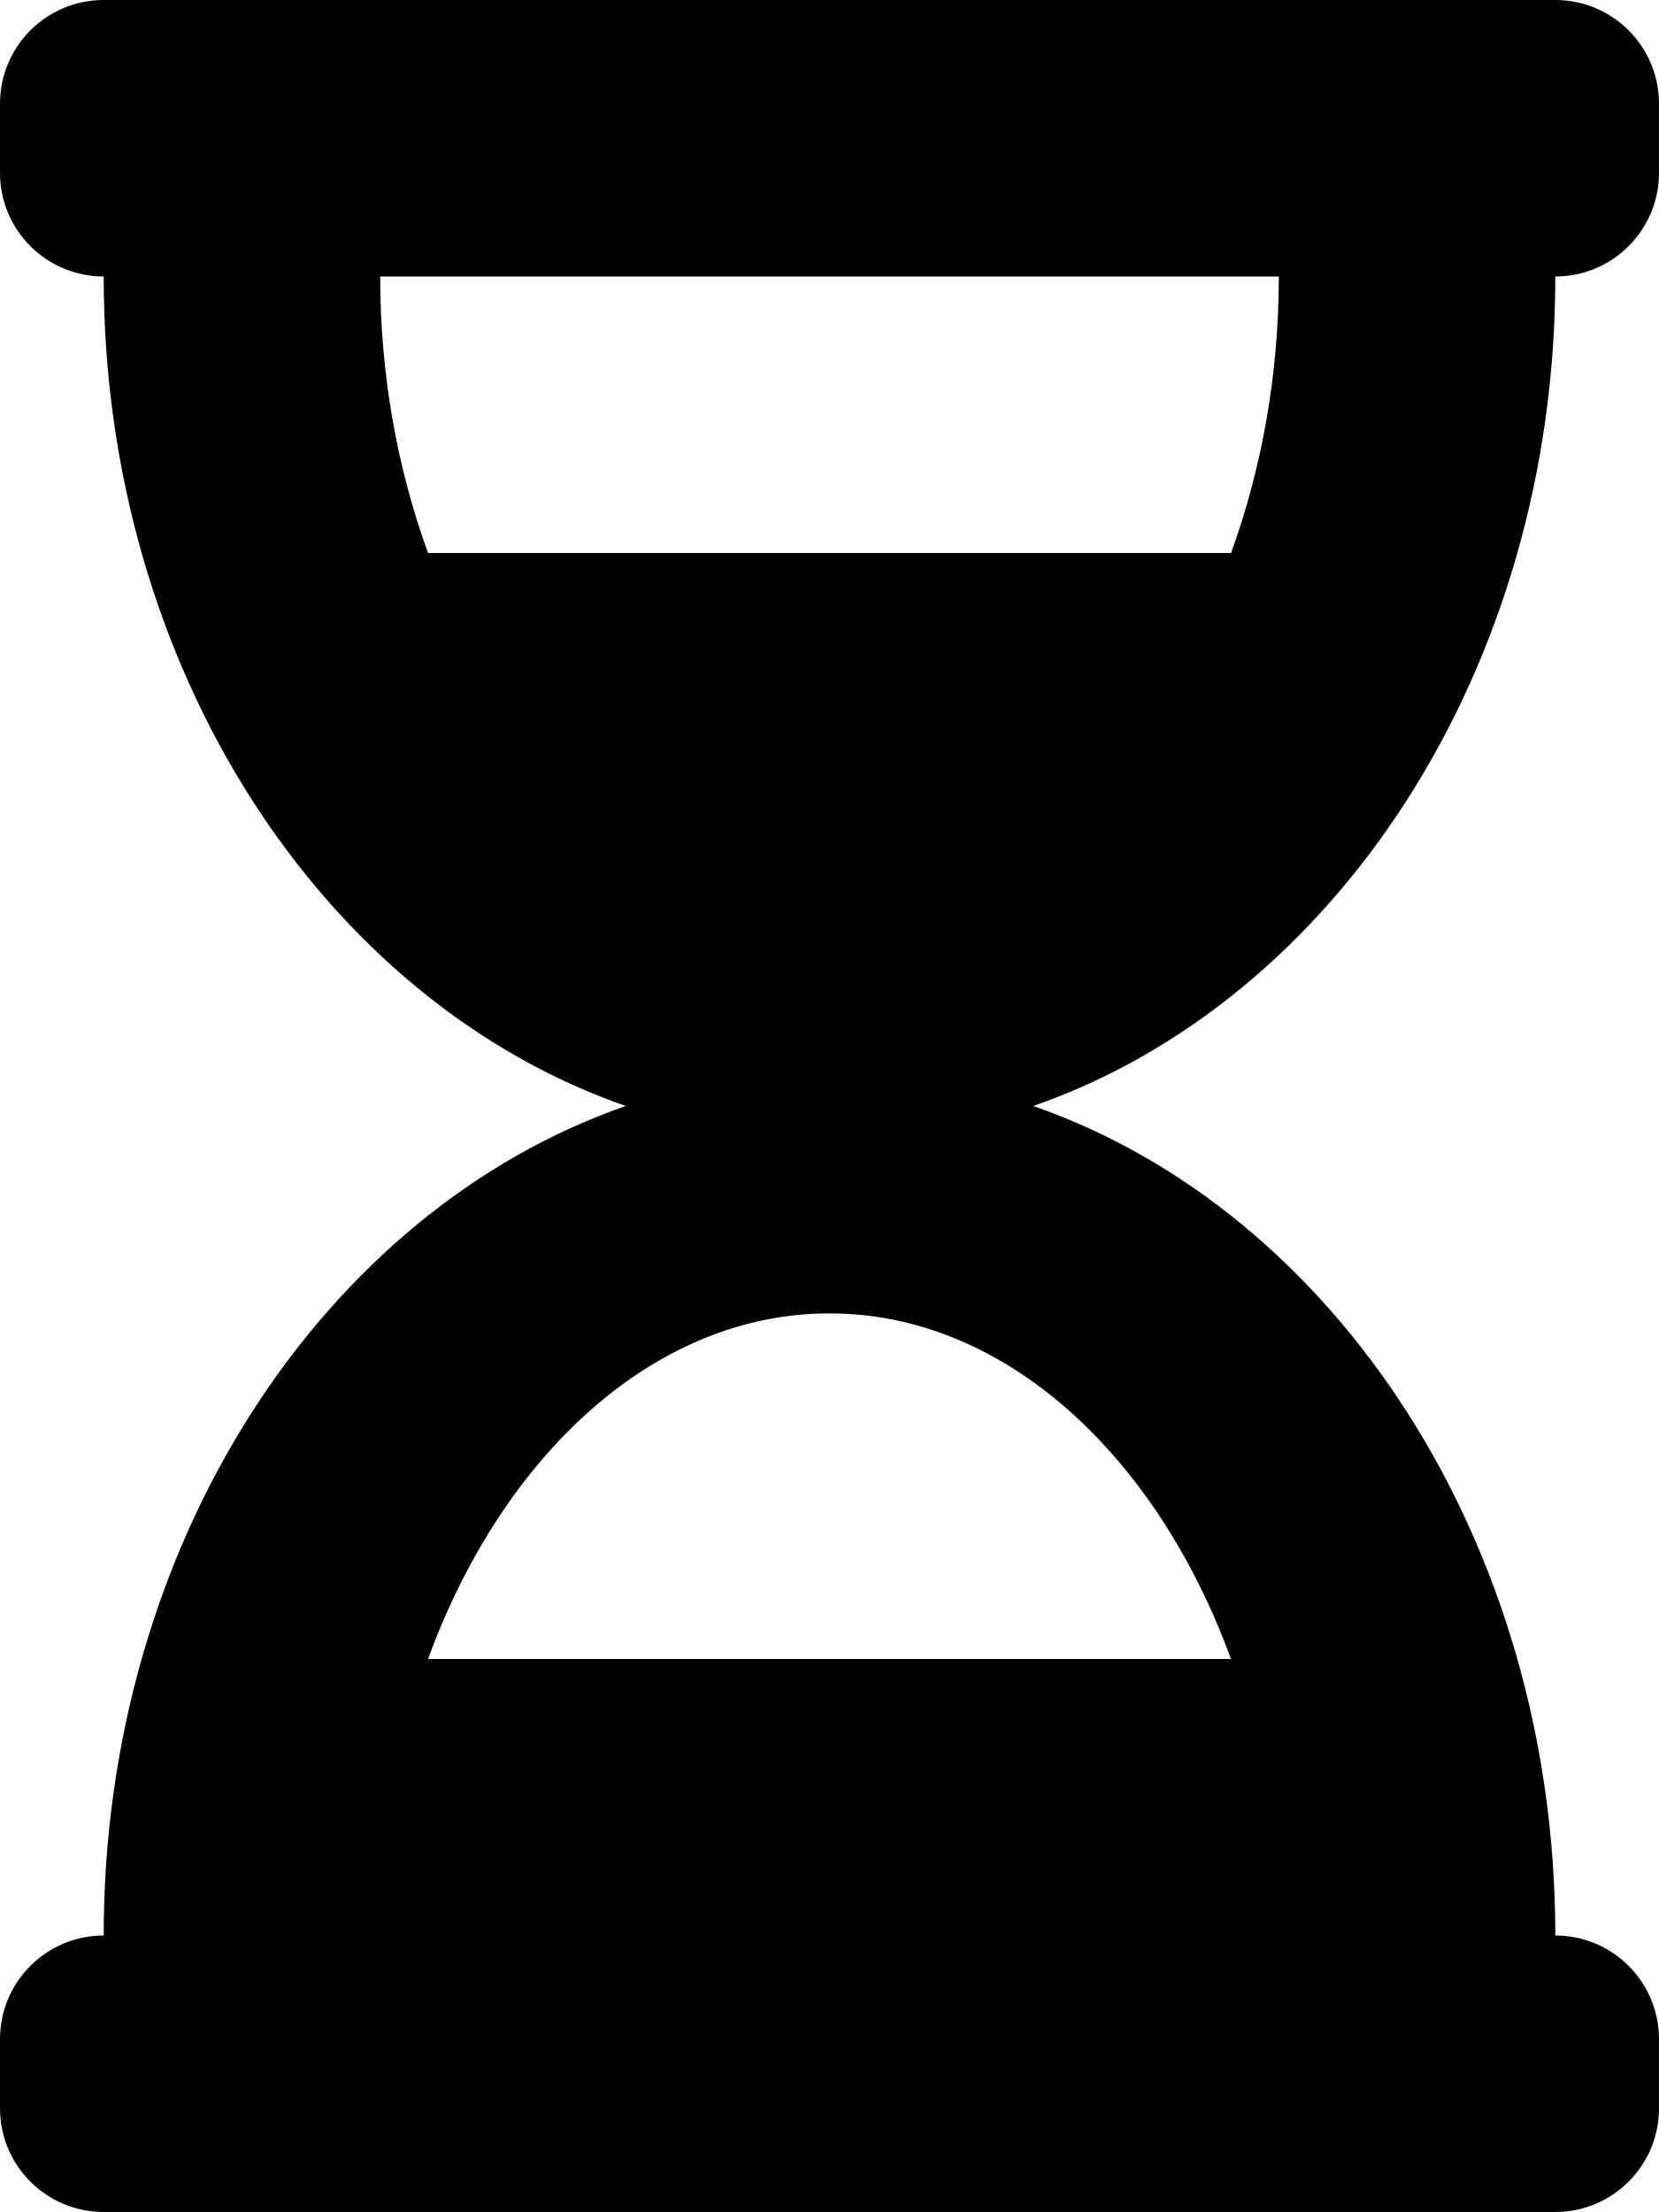
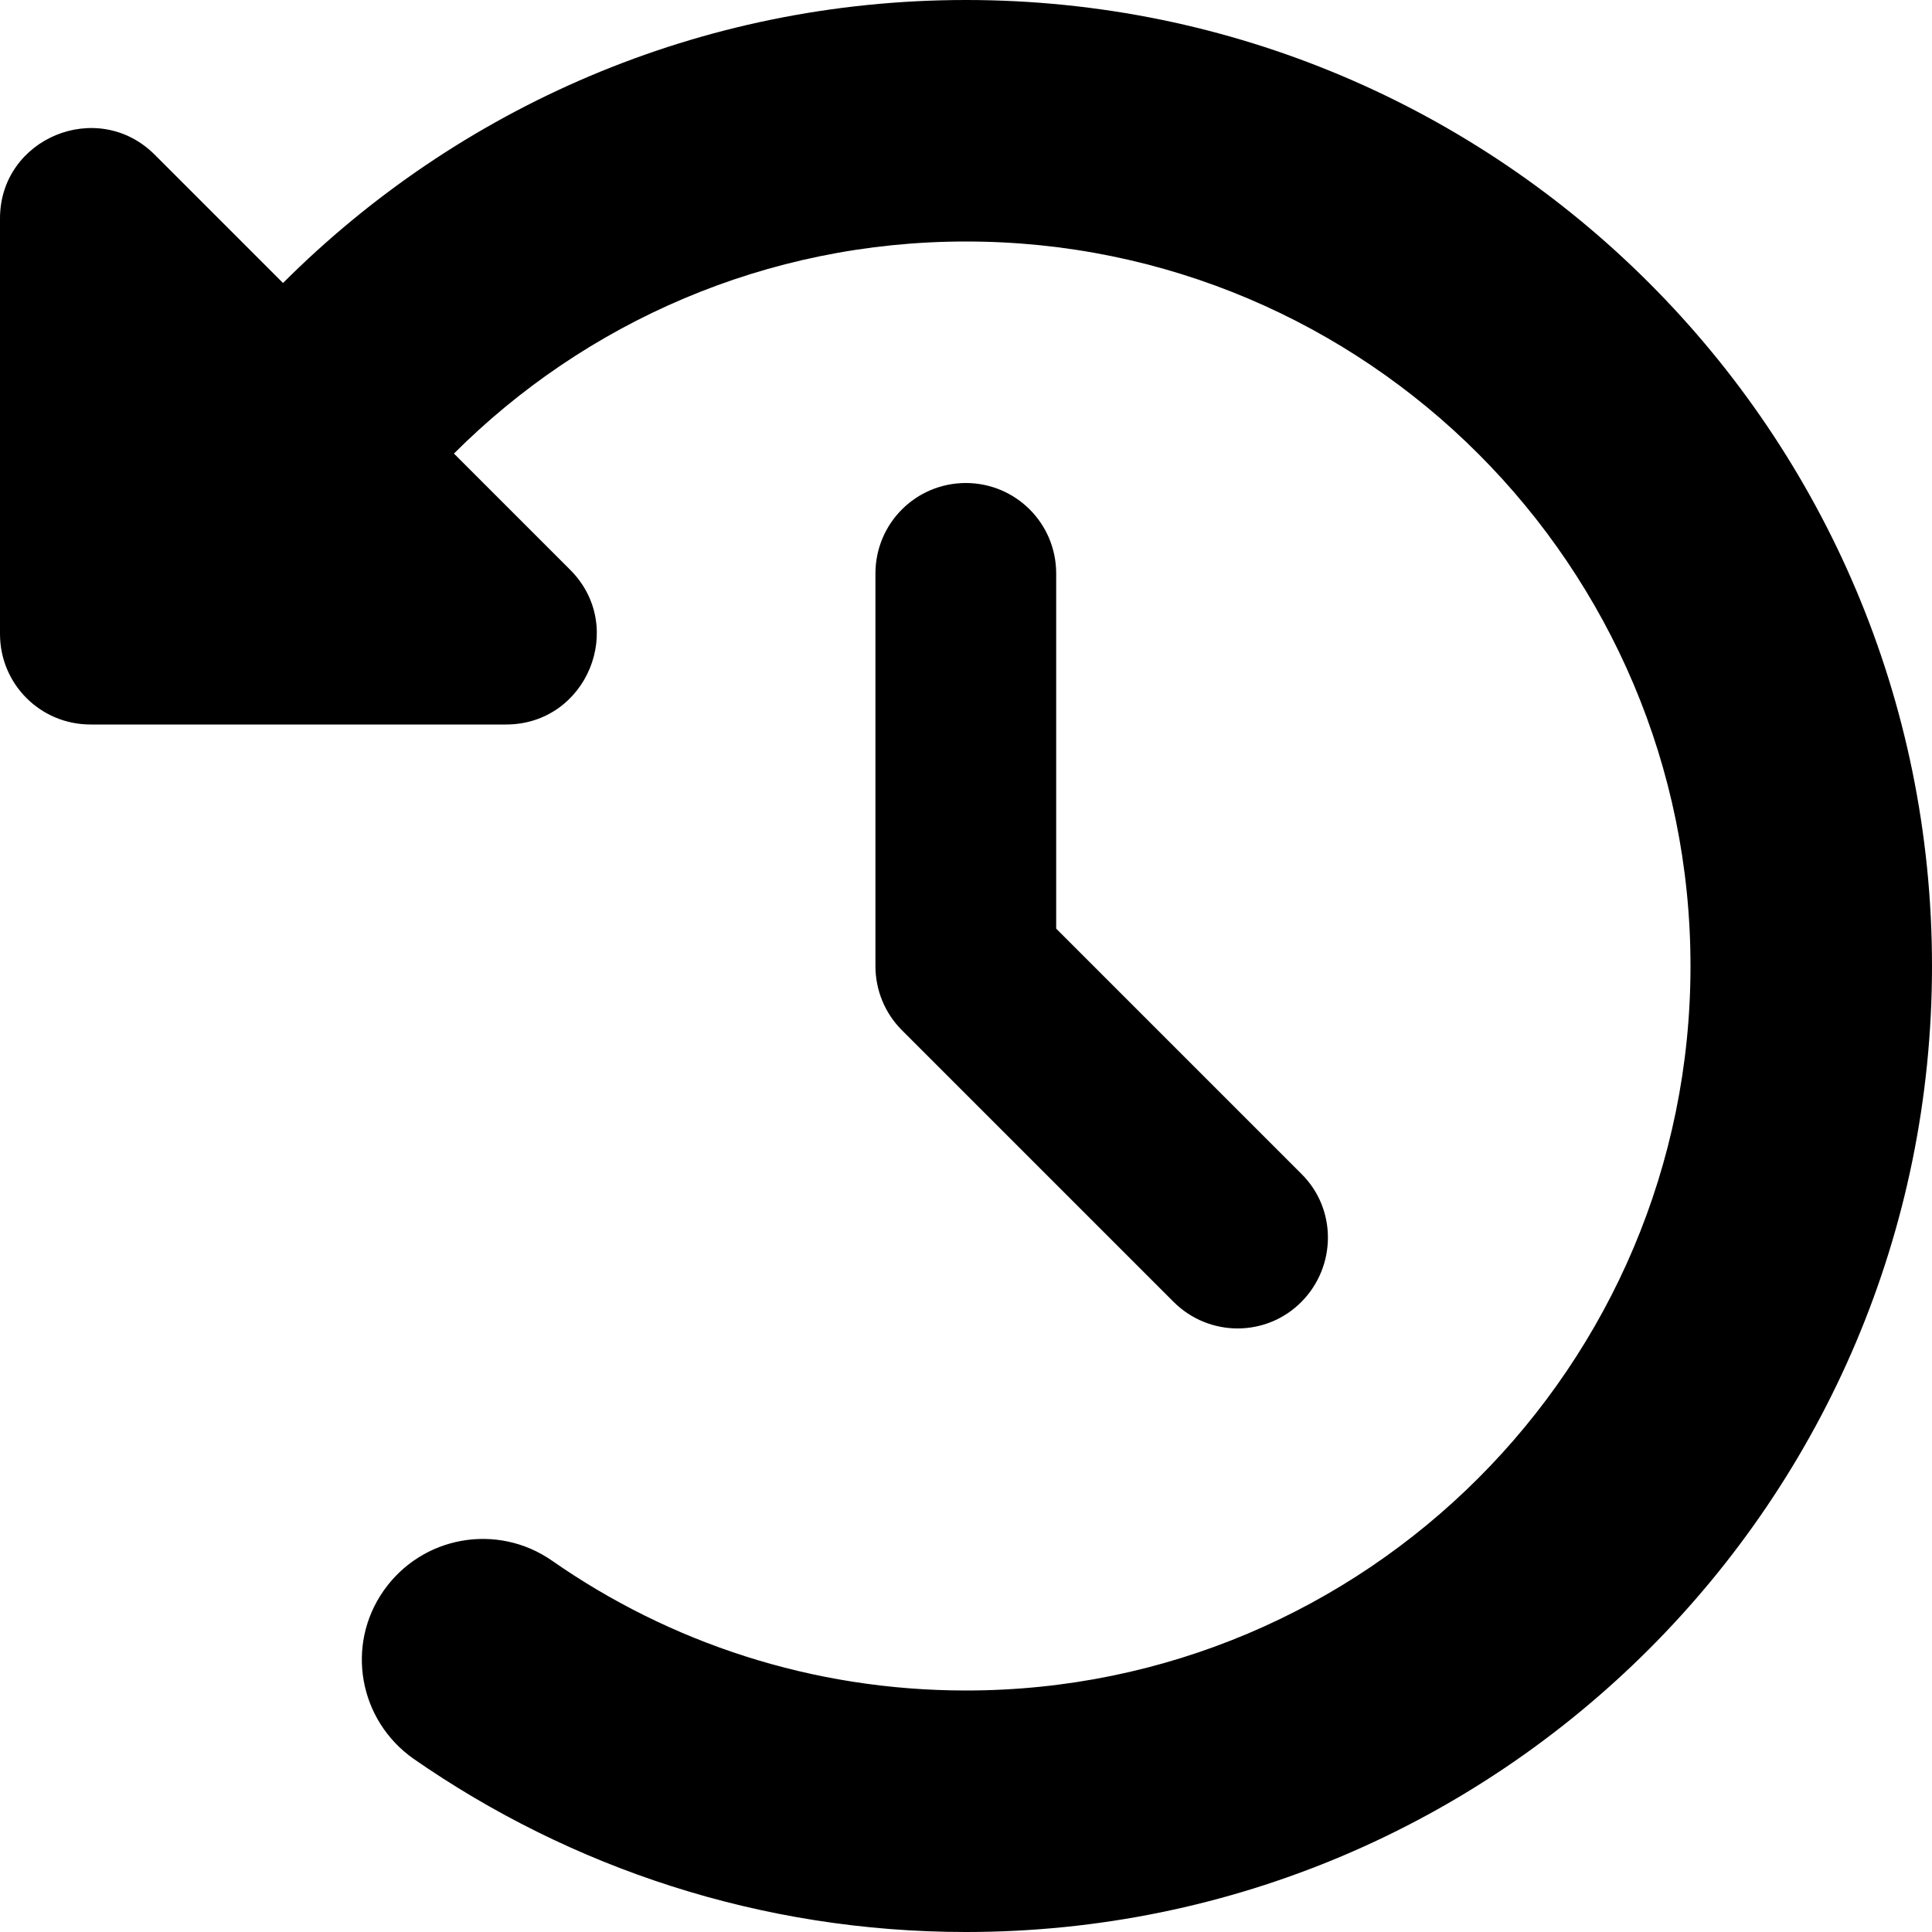
- <svg xmlns="http://www.w3.org/2000/svg" viewBox="0 0 384 512">
-   <path d="M360 0H24C10.745 0 0 10.745 0 24v16c0 13.255 10.745 24 24 24 0 90.965 51.016 167.734 120.842 192C75.016 280.266 24 357.035 24 448c-13.255 0-24 10.745-24 24v16c0 13.255 10.745 24 24 24h336c13.255 0 24-10.745 24-24v-16c0-13.255-10.745-24-24-24 0-90.965-51.016-167.734-120.842-192C308.984 231.734 360 154.965 360 64c13.255 0 24-10.745 24-24V24c0-13.255-10.745-24-24-24zm-75.078 384H99.08c17.059-46.797 52.096-80 92.92-80 40.821 0 75.862 33.196 92.922 80zm.019-256H99.078C91.988 108.548 88 86.748 88 64h208c0 22.805-3.987 44.587-11.059 64z" />
+ <svg xmlns="http://www.w3.org/2000/svg" viewBox="0 0 512 512">
+   <path d="M75 75L41 41C25.9 25.9 0 36.6 0 57.9V168c0 13.3 10.7 24 24 24H134.1c21.4 0 32.1-25.9 17-41l-30.8-30.8C155 85.5 203 64 256 64c106 0 192 86 192 192s-86 192-192 192c-40.8 0-78.6-12.7-109.7-34.4c-14.5-10.1-34.4-6.6-44.6 7.9s-6.6 34.4 7.9 44.6C151.2 495 201.7 512 256 512c141.4 0 256-114.6 256-256S397.4 0 256 0C185.3 0 121.3 28.7 75 75zm181 53c-13.3 0-24 10.7-24 24V256c0 6.4 2.5 12.5 7 17l72 72c9.4 9.4 24.6 9.4 33.9 0s9.4-24.6 0-33.9l-65-65V152c0-13.3-10.7-24-24-24z" />
</svg>
